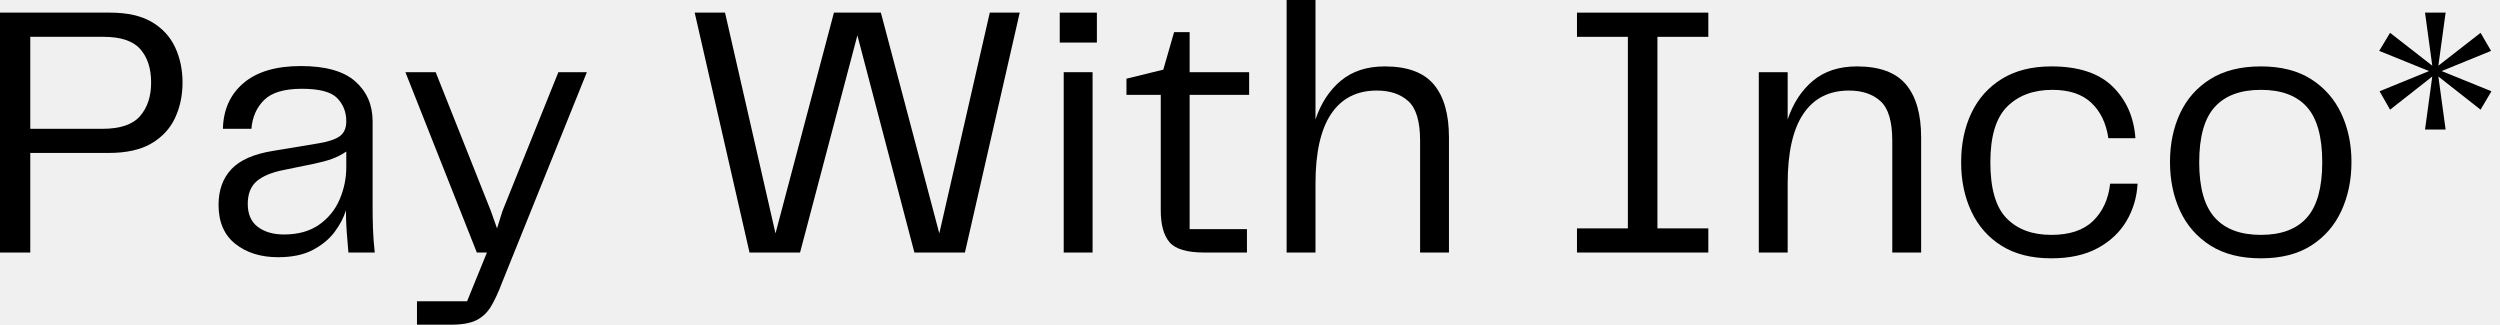
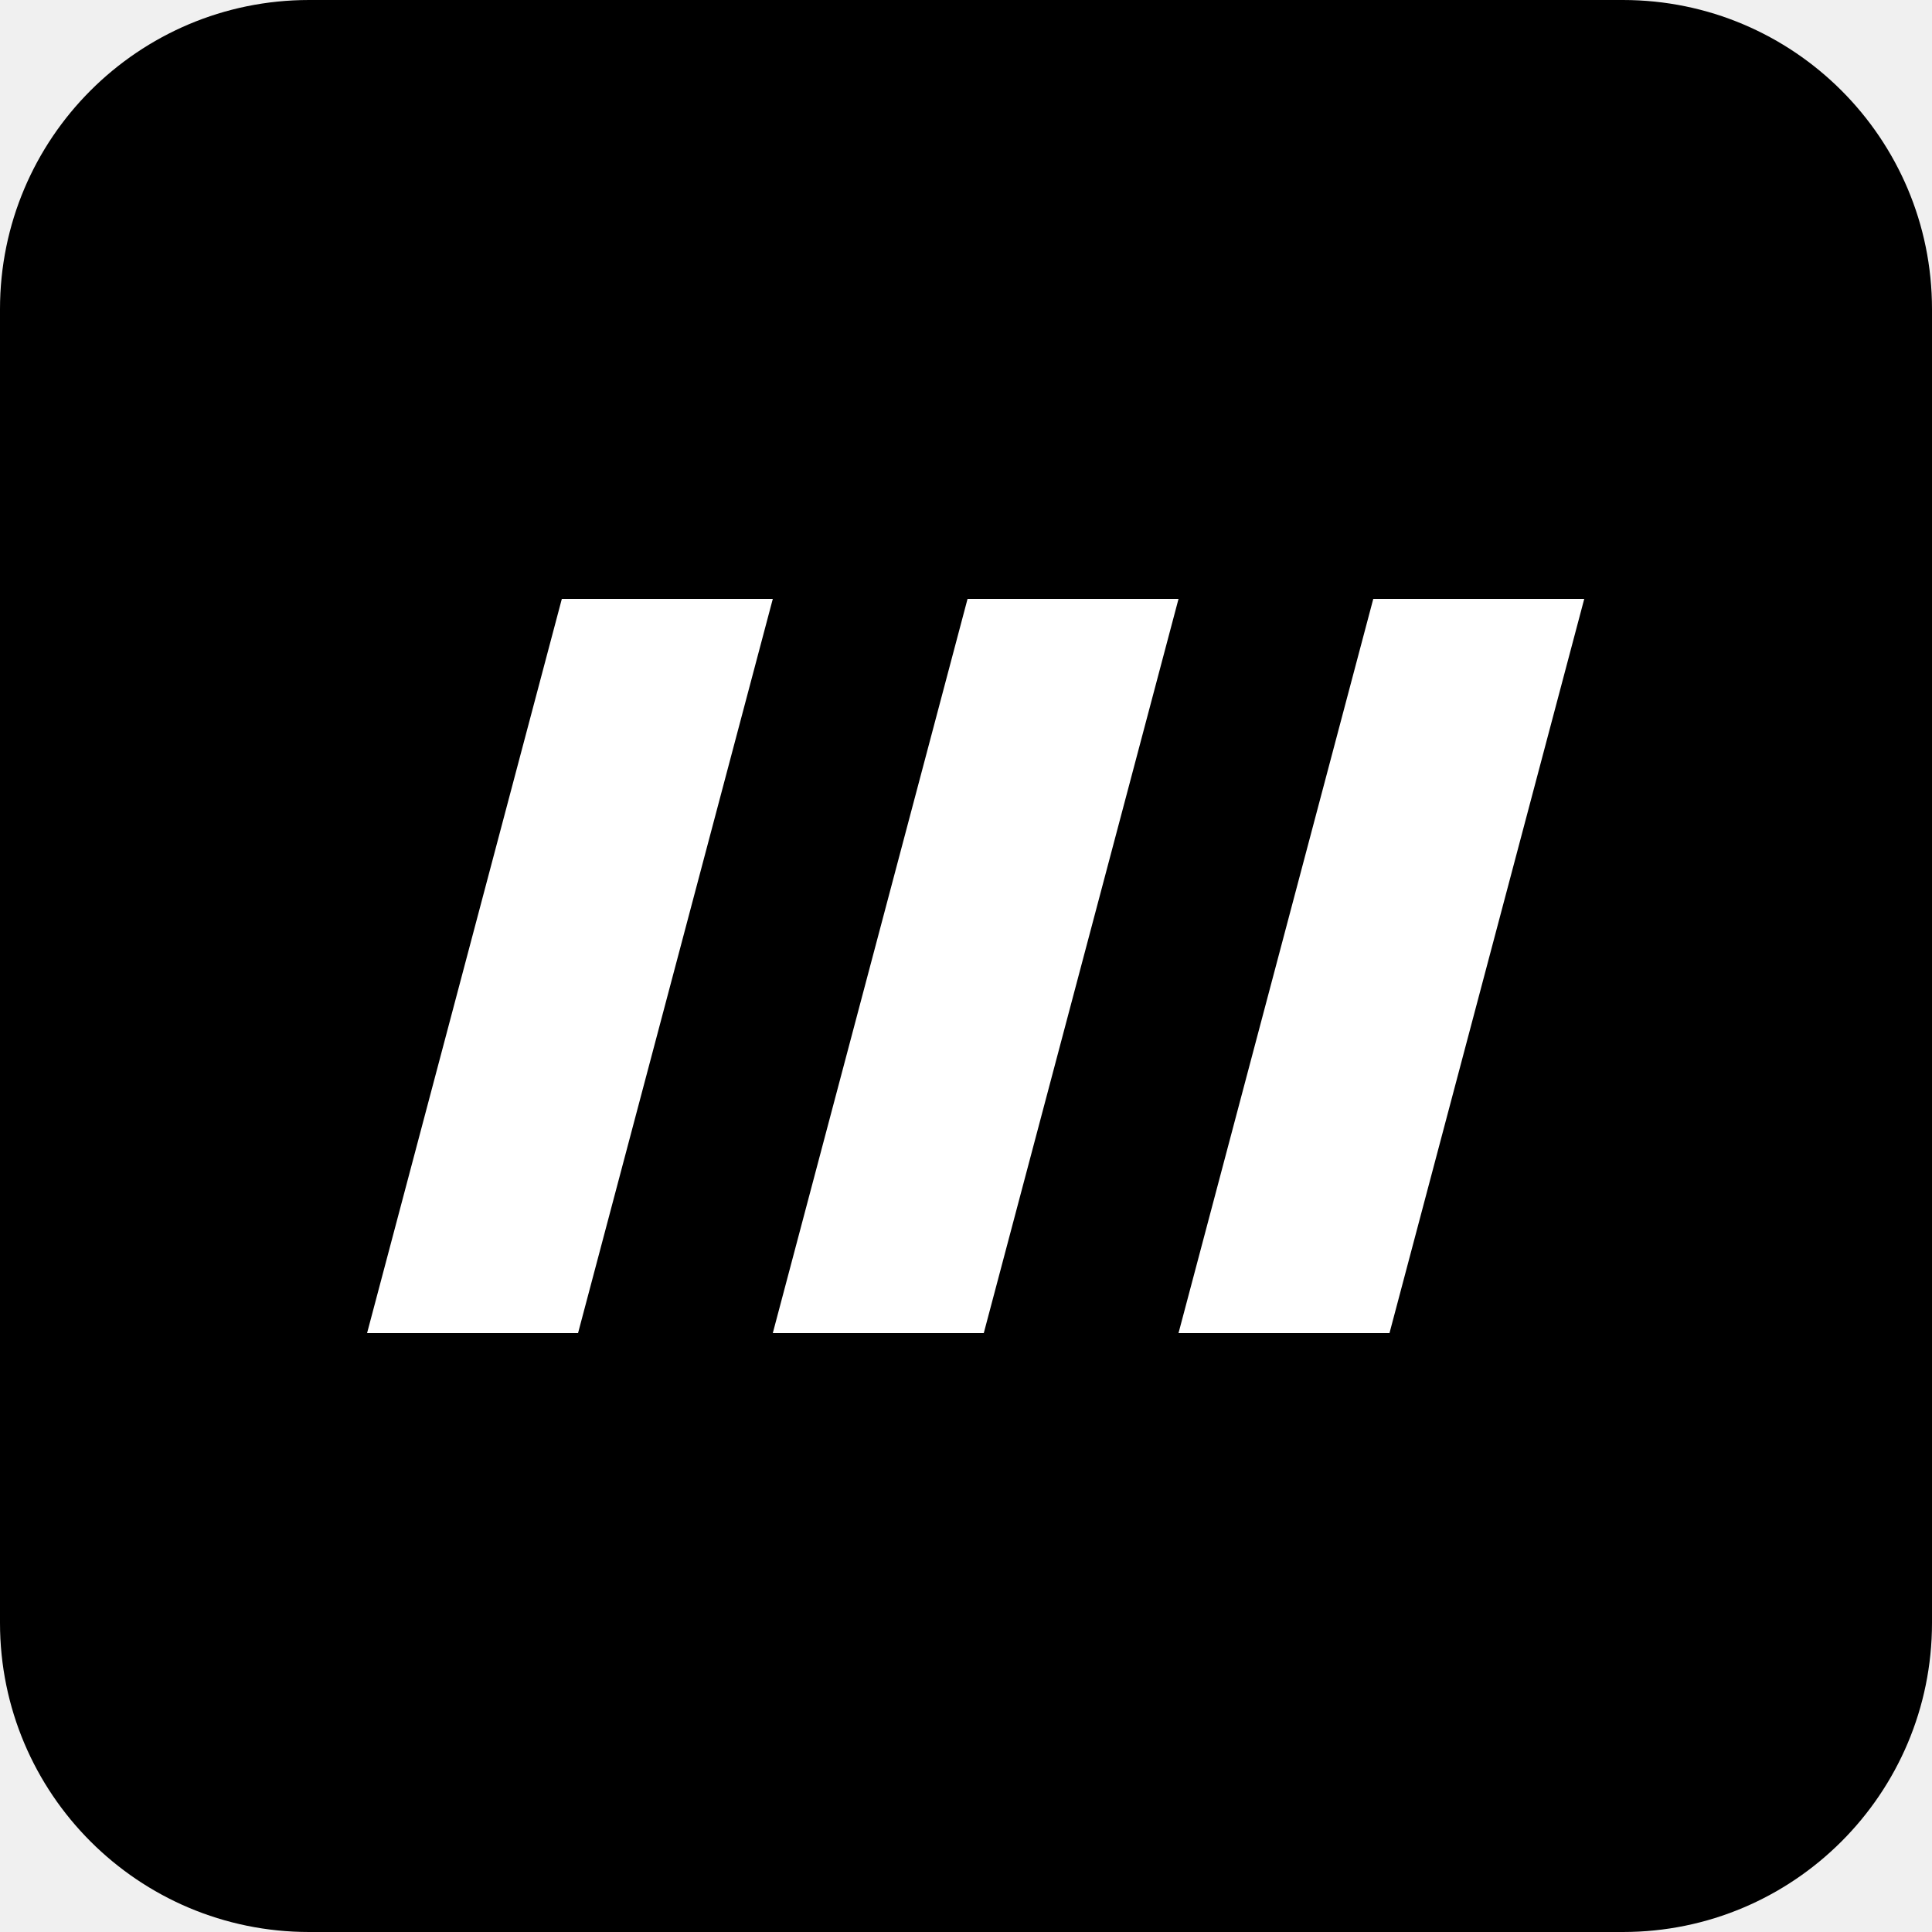
- <svg xmlns="http://www.w3.org/2000/svg" width="231" height="30" viewBox="0 0 231 30" fill="none">
-   <path d="M10.162 1.167C11.762 1.167 13.051 1.457 14.03 2.034C15.007 2.613 15.724 3.391 16.181 4.369C16.637 5.347 16.866 6.436 16.866 7.636C16.866 8.815 16.637 9.898 16.181 10.884C15.724 11.872 14.996 12.661 13.997 13.252C12.996 13.84 11.674 14.133 10.031 14.133H2.798V23.334H0V1.167H10.162ZM9.464 11.902C11.107 11.902 12.268 11.508 12.947 10.72C13.624 9.931 13.964 8.902 13.964 7.636C13.964 6.323 13.629 5.291 12.961 4.538C12.295 3.782 11.162 3.403 9.563 3.403H2.798V11.902H9.464Z" fill="black" />
-   <path d="M25.697 23.766C24.096 23.766 22.779 23.354 21.745 22.533C20.71 21.711 20.194 20.511 20.194 18.933C20.194 17.581 20.587 16.481 21.375 15.637C22.165 14.791 23.461 14.224 25.261 13.936L29.494 13.233C30.384 13.081 31.023 12.86 31.411 12.572C31.801 12.281 31.997 11.825 31.997 11.203C31.997 10.357 31.718 9.646 31.162 9.07C30.606 8.493 29.517 8.203 27.895 8.203C26.273 8.203 25.112 8.548 24.412 9.234C23.712 9.922 23.318 10.812 23.231 11.902H20.597C20.64 10.124 21.277 8.713 22.509 7.669C23.743 6.626 25.506 6.103 27.797 6.103C30.084 6.103 31.76 6.575 32.826 7.519C33.895 8.463 34.429 9.691 34.429 11.203V19.2C34.429 19.8 34.44 20.435 34.462 21.103C34.483 21.769 34.538 22.513 34.626 23.334H32.194C32.128 22.622 32.073 21.95 32.029 21.319C31.985 20.685 31.964 20.057 31.964 19.434C31.764 20.1 31.413 20.768 30.914 21.436C30.413 22.102 29.74 22.657 28.893 23.1C28.05 23.543 26.983 23.766 25.697 23.766ZM26.231 21.666C27.54 21.666 28.623 21.366 29.48 20.766C30.335 20.166 30.968 19.39 31.378 18.436C31.79 17.48 31.997 16.48 31.997 15.436V14.002C31.575 14.29 31.13 14.517 30.661 14.686C30.194 14.852 29.64 15.002 28.997 15.136L26.231 15.703C25.097 15.926 24.255 16.275 23.709 16.753C23.165 17.229 22.893 17.923 22.893 18.834C22.893 19.791 23.204 20.502 23.826 20.967C24.451 21.434 25.253 21.666 26.231 21.666Z" fill="black" />
-   <path d="M51.593 6.67H54.227L46.394 26.1C46.059 26.991 45.72 27.723 45.377 28.298C45.032 28.876 44.582 29.304 44.027 29.583C43.47 29.86 42.692 30 41.693 30H38.529V27.834H43.16L44.992 23.334H44.06L37.46 6.67H40.258L45.358 19.5L45.925 21.103L46.427 19.5L51.593 6.67Z" fill="black" />
-   <path d="M91.456 1.167H94.222L89.159 23.334H84.49L79.222 3.267L73.925 23.334H69.256L64.189 1.167H66.992L71.656 21.567L77.056 1.167H81.392L86.792 21.567L91.456 1.167Z" fill="black" />
-   <path d="M97.921 3.933V1.167H101.352V3.933H97.921ZM98.287 23.334V6.67H100.954V23.334H98.287Z" fill="black" />
-   <path d="M111.285 23.334C109.684 23.334 108.613 23.019 108.07 22.387C107.526 21.753 107.254 20.769 107.254 19.434V8.766H104.085V7.27L107.488 6.436L108.487 2.967H109.921V6.67H115.42V8.766H109.921V21.169H115.218V23.334H111.285Z" fill="black" />
-   <path d="M127.95 6.136C130.041 6.136 131.551 6.693 132.483 7.805C133.417 8.914 133.884 10.547 133.884 12.703V23.334H131.217V13.003C131.217 11.225 130.856 10.008 130.134 9.352C129.412 8.695 128.44 8.367 127.219 8.367C125.374 8.367 123.968 9.084 123 10.519C122.034 11.951 121.551 14.1 121.551 16.969V23.334H118.884V0H121.551V11.034C122.064 9.523 122.846 8.329 123.9 7.453C124.956 6.575 126.306 6.136 127.95 6.136Z" fill="black" />
-   <path d="M157.849 3.403H153.147V21.103H157.849V23.334H145.713V21.103H150.415V3.403H145.713V1.167H157.849V3.403Z" fill="black" />
-   <path d="M171.578 6.136C173.669 6.136 175.18 6.693 176.111 7.805C177.045 8.914 177.513 10.547 177.513 12.703V23.334H174.846V13.003C174.846 11.225 174.485 10.008 173.763 9.352C173.041 8.695 172.068 8.367 170.847 8.367C169.003 8.367 167.596 9.084 166.628 10.519C165.663 11.951 165.18 14.1 165.18 16.969V23.334H162.513V6.67H165.18V11.034C165.692 9.523 166.475 8.329 167.528 7.453C168.584 6.575 169.934 6.136 171.578 6.136Z" fill="black" />
-   <path d="M181.209 15C181.209 13.291 181.526 11.769 182.161 10.434C182.795 9.101 183.734 8.051 184.978 7.284C186.222 6.519 187.744 6.136 189.544 6.136C192.056 6.136 193.945 6.758 195.211 8.002C196.477 9.246 197.176 10.835 197.311 12.769H194.813C194.612 11.391 194.088 10.302 193.242 9.502C192.399 8.702 191.199 8.302 189.642 8.302C187.889 8.302 186.495 8.82 185.461 9.853C184.426 10.884 183.909 12.6 183.909 15C183.909 17.422 184.409 19.146 185.409 20.17C186.409 21.192 187.787 21.703 189.544 21.703C191.234 21.703 192.523 21.271 193.411 20.405C194.298 19.536 194.82 18.391 194.977 16.969H197.513C197.443 18.234 197.098 19.391 196.477 20.438C195.854 21.482 194.965 22.315 193.809 22.936C192.656 23.557 191.234 23.869 189.544 23.869C187.722 23.869 186.193 23.485 184.959 22.72C183.728 21.952 182.795 20.896 182.161 19.552C181.526 18.209 181.209 16.691 181.209 15Z" fill="black" />
-   <path d="M208.907 23.869C207.042 23.869 205.487 23.475 204.243 22.688C202.999 21.898 202.065 20.83 201.44 19.486C200.818 18.14 200.507 16.634 200.507 14.967C200.507 13.302 200.818 11.802 201.44 10.467C202.065 9.134 202.999 8.079 204.243 7.303C205.487 6.525 207.042 6.136 208.907 6.136C210.775 6.136 212.326 6.532 213.557 7.322C214.791 8.109 215.719 9.171 216.342 10.505C216.963 11.836 217.275 13.324 217.275 14.967C217.275 16.634 216.963 18.14 216.342 19.486C215.719 20.83 214.791 21.898 213.557 22.688C212.326 23.475 210.775 23.869 208.907 23.869ZM203.207 15C203.207 17.334 203.685 19.036 204.642 20.105C205.598 21.171 207.019 21.703 208.907 21.703C210.798 21.703 212.214 21.171 213.159 20.105C214.102 19.036 214.575 17.334 214.575 15C214.575 12.645 214.102 10.939 213.159 9.886C212.214 8.83 210.798 8.302 208.907 8.302C207.019 8.302 205.598 8.83 204.642 9.886C203.685 10.939 203.207 12.645 203.207 15Z" fill="black" />
-   <path d="M219.839 4.702L220.842 3.033L224.742 6.07L224.072 1.167H225.975L225.305 6.07L229.205 3.033L230.175 4.702L225.605 6.567L230.208 8.433L229.205 10.134L225.305 7.069L225.975 11.967H224.072L224.742 7.069L220.842 10.134L219.872 8.433L224.442 6.567L219.839 4.702Z" fill="black" />
+ <svg xmlns="http://www.w3.org/2000/svg" width="40" height="40" viewBox="0 0 40 40" fill="none">
+   <path d="M0 6.4C0 2.865 2.865 0 6.4 0H33.6C37.135 0 40 2.865 40 6.4V33.6C40 37.135 37.135 40 33.6 40H6.4C2.865 40 0 37.135 0 33.6V6.4Z" fill="black" />
+   <path d="M7.6 27.6L11.632 12.4H16L11.968 27.6H7.6Z" fill="white" />
+   <path d="M16 27.6L20.032 12.4H24.4L20.368 27.6H16Z" fill="white" />
+   <path d="M24.4 27.6L28.432 12.4H32.8L28.768 27.6H24.4Z" fill="white" />
</svg>
